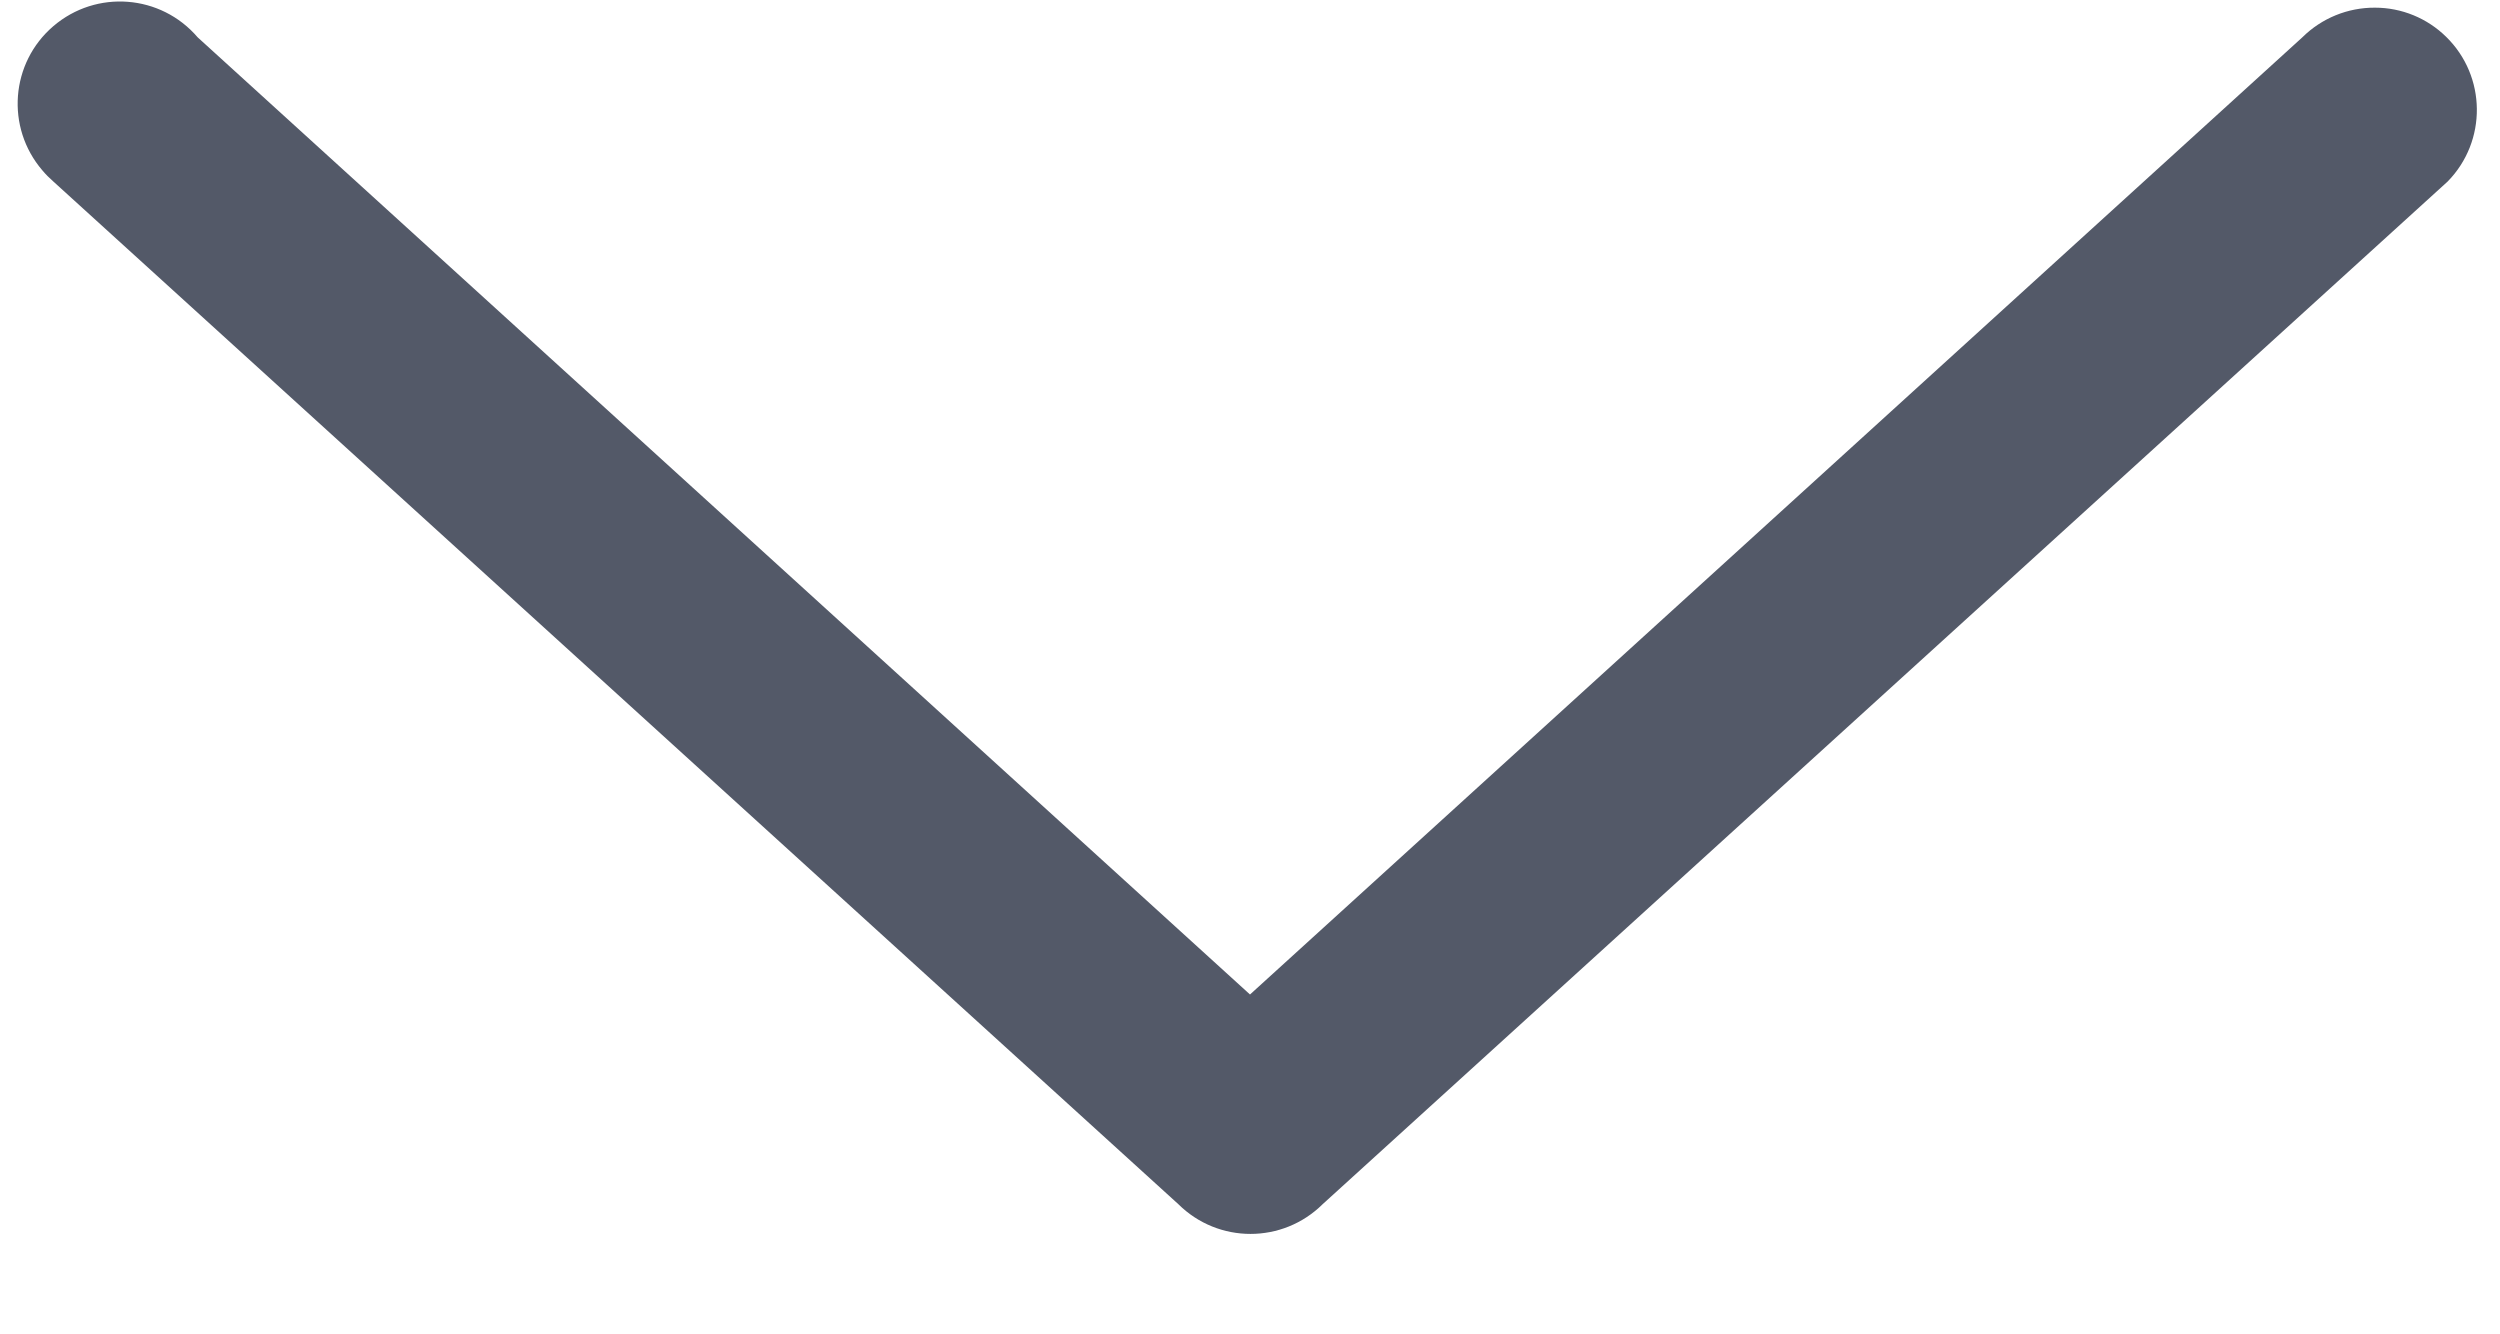
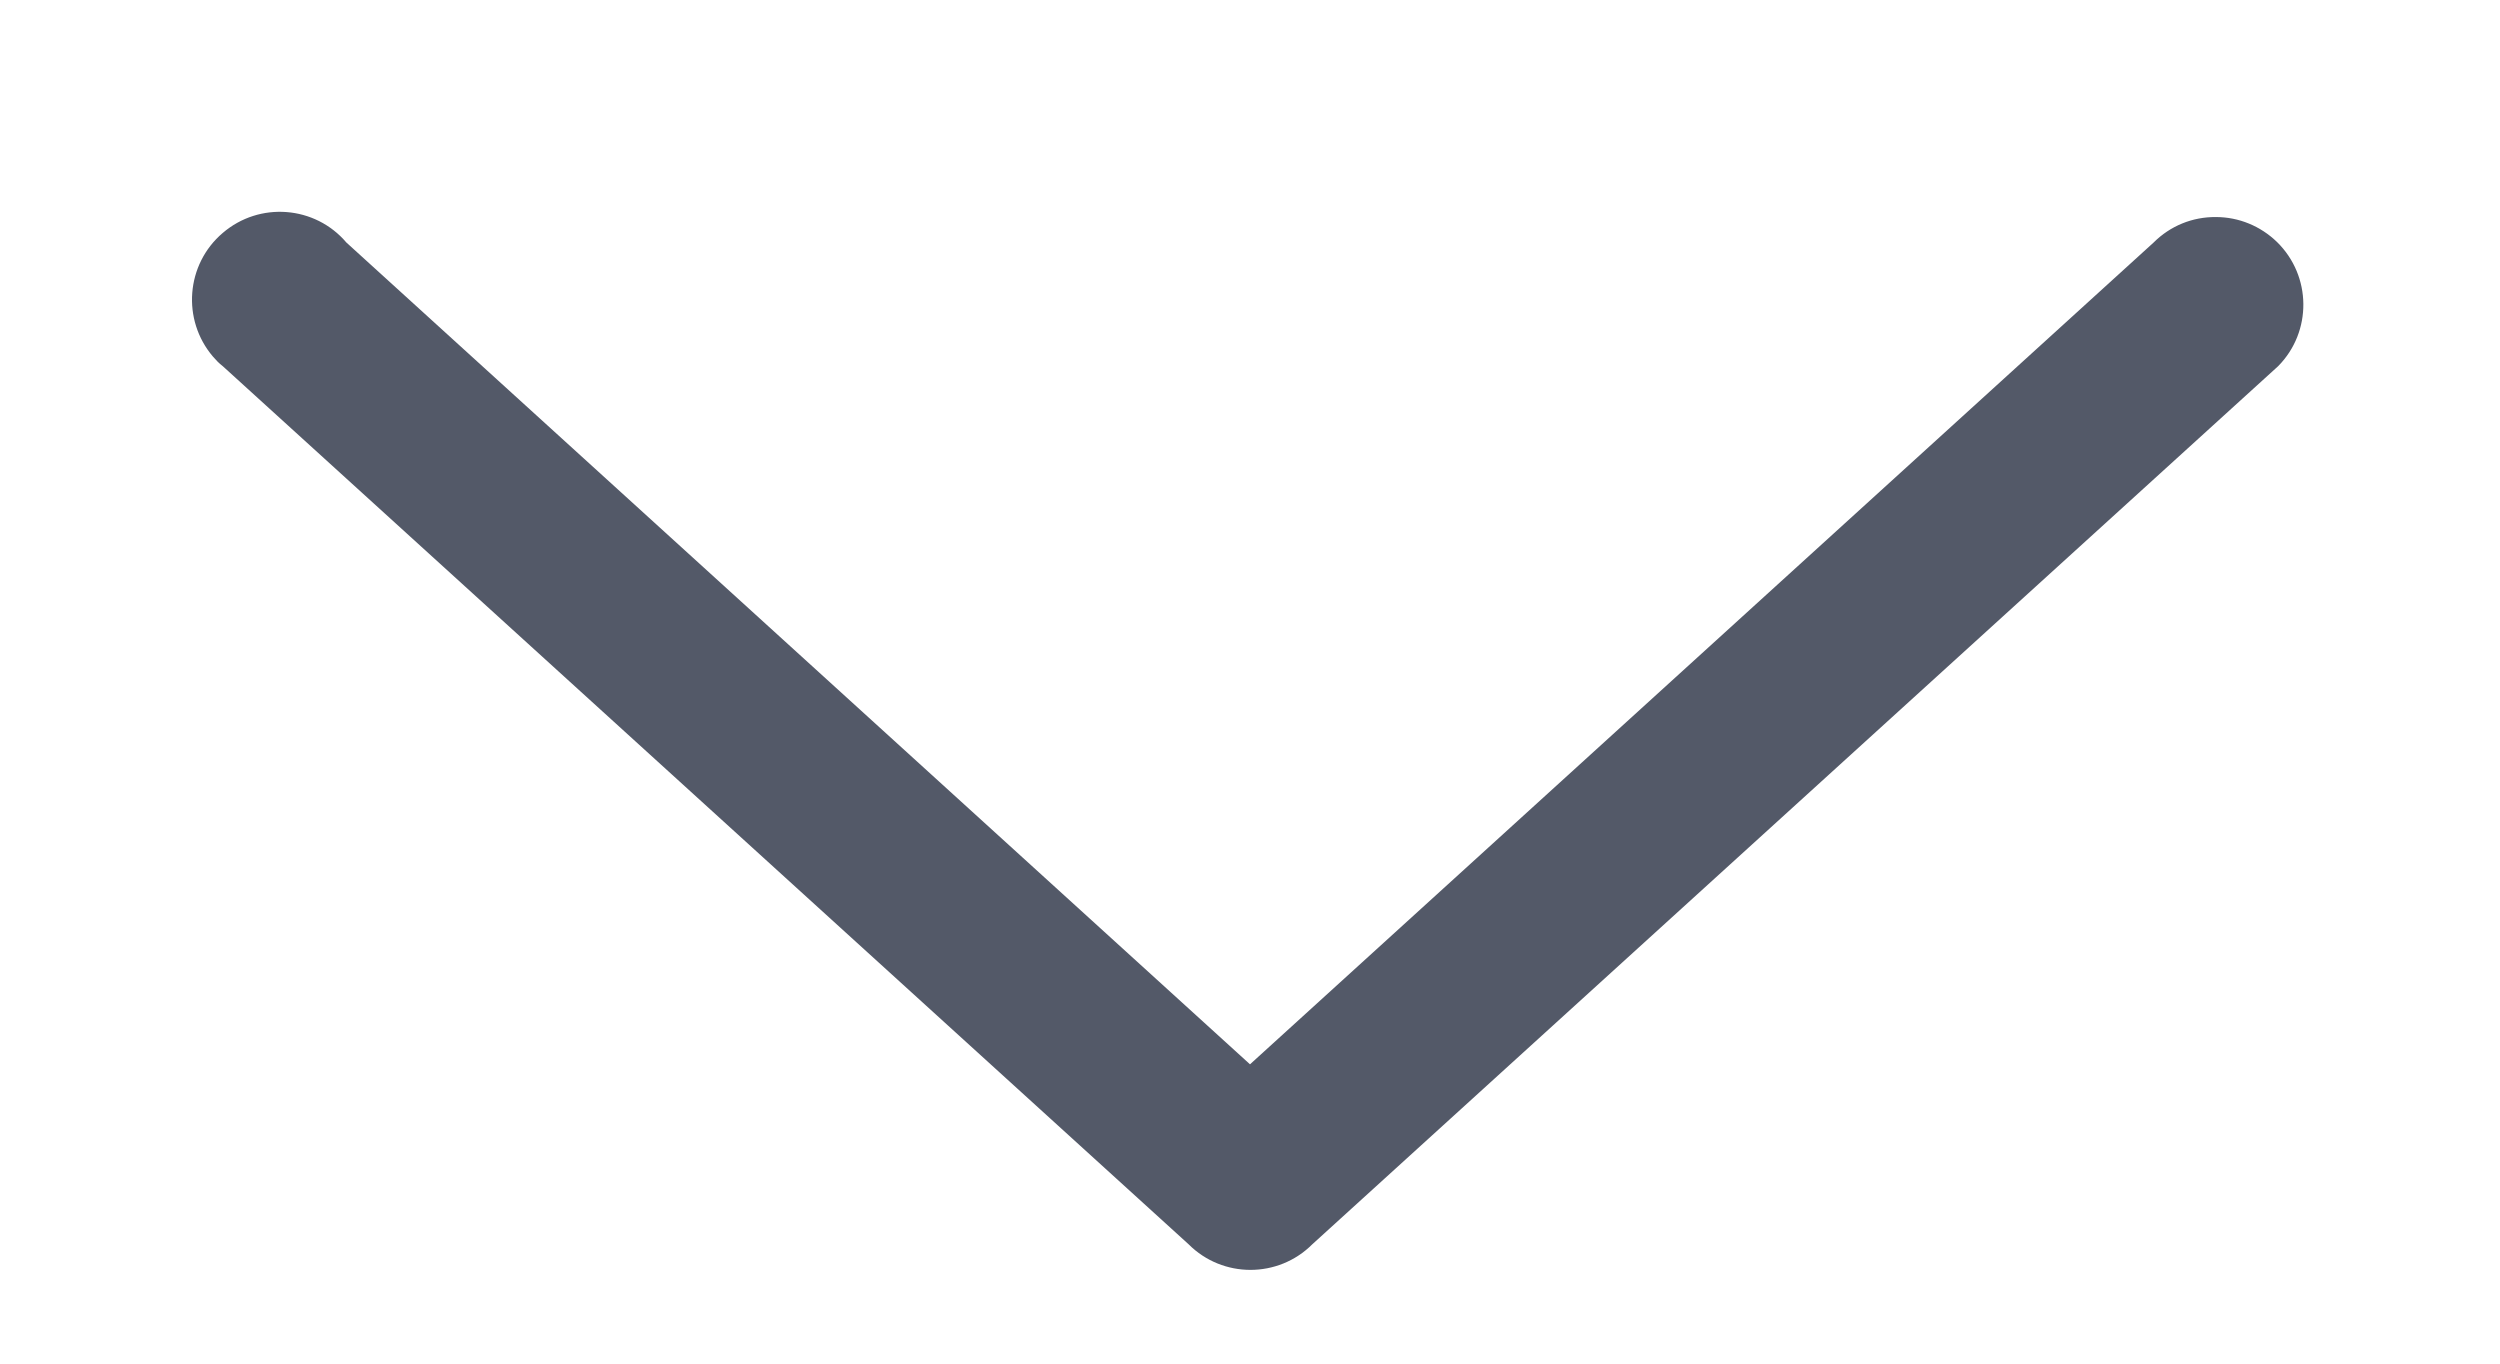
- <svg xmlns="http://www.w3.org/2000/svg" width="15" height="8" viewBox="0 0 15 8" fill="none">
-   <path d="M14.25 0.046C14.087 0.045 13.93 0.109 13.814 0.224L7.5 5.967L1.186 0.224C0.965 -0.034 0.578 -0.064 0.32 0.157C0.063 0.377 0.033 0.764 0.254 1.022C0.274 1.046 0.296 1.068 0.32 1.089L7.07 7.225C7.31 7.463 7.696 7.463 7.936 7.225L14.686 1.089C14.923 0.847 14.919 0.458 14.677 0.221C14.563 0.109 14.41 0.046 14.25 0.046Z" fill="#535968" />
+ <svg xmlns="http://www.w3.org/2000/svg" width="11" height="6" viewBox="0 0 11 6" fill="none">
+   <path d="M9.75 0.955C9.647 0.954 9.549 0.994 9.476 1.067L5.5 4.683L1.524 1.067C1.386 0.905 1.142 0.886 0.98 1.025C0.818 1.163 0.799 1.407 0.937 1.569C0.95 1.584 0.964 1.599 0.98 1.611L5.23 5.475C5.38 5.625 5.624 5.625 5.774 5.475L10.024 1.611C10.174 1.459 10.171 1.214 10.019 1.065C9.947 0.995 9.851 0.955 9.75 0.955Z" fill="#535968" />
</svg>
